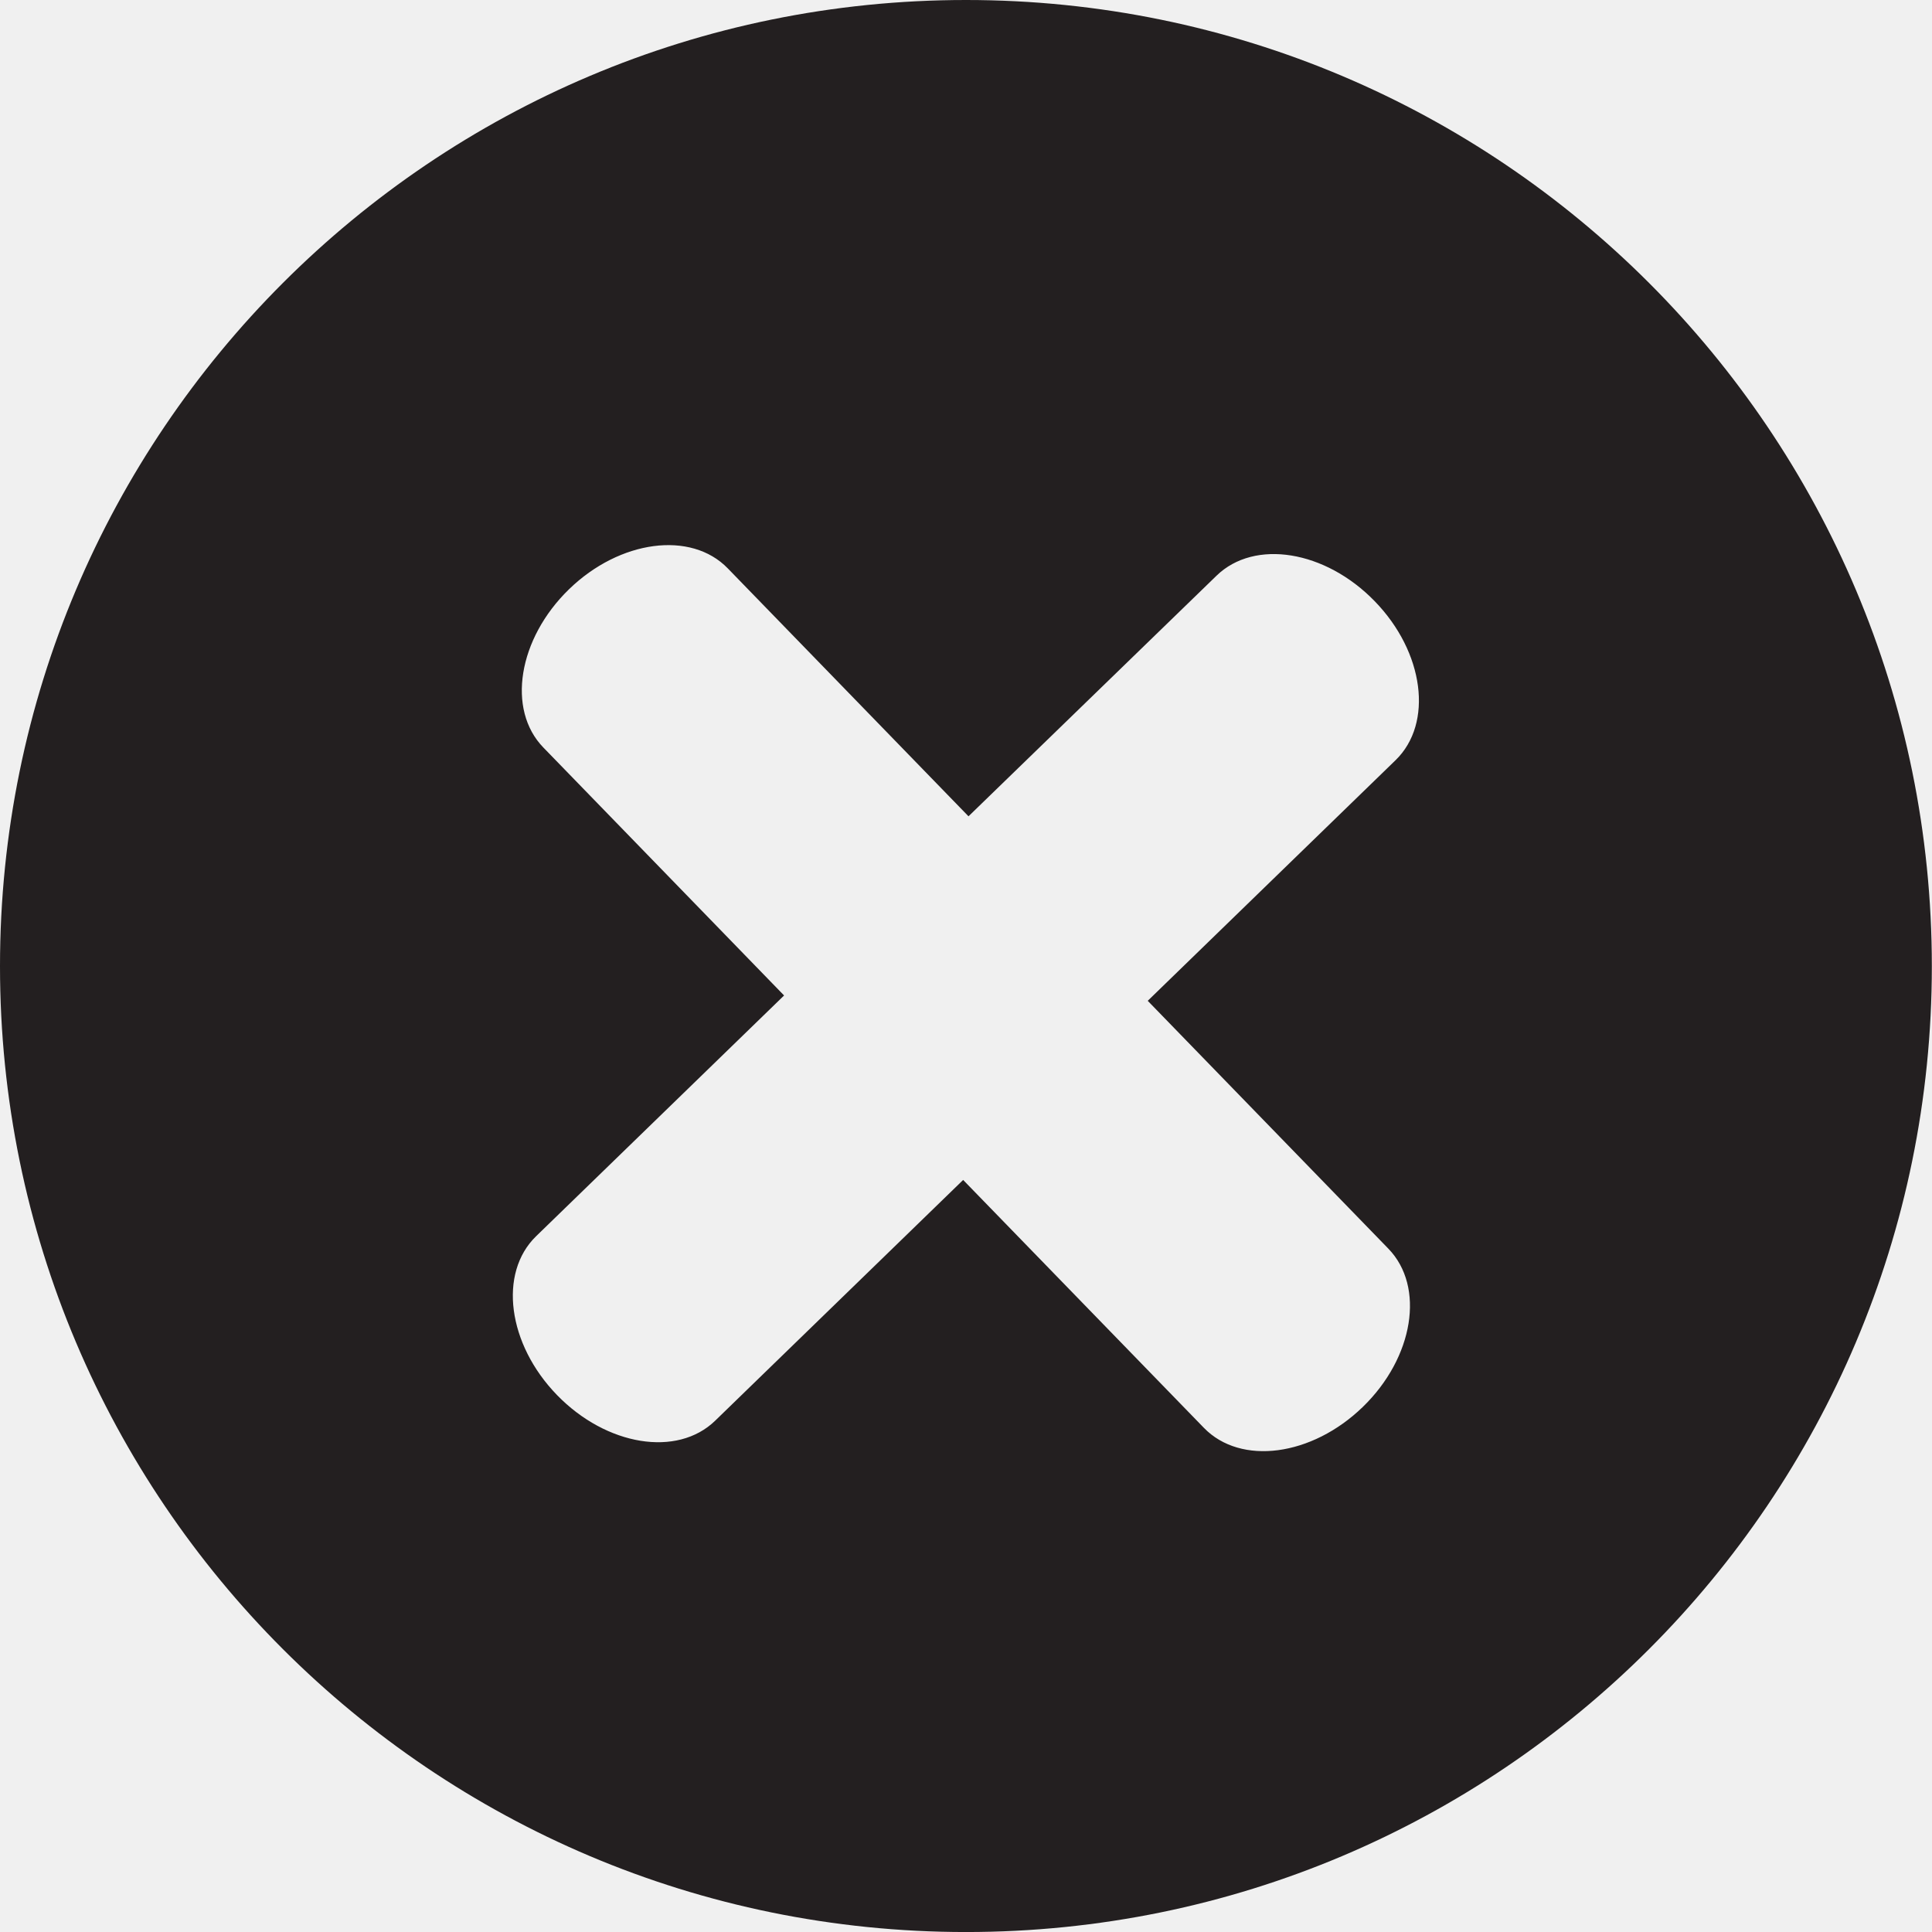
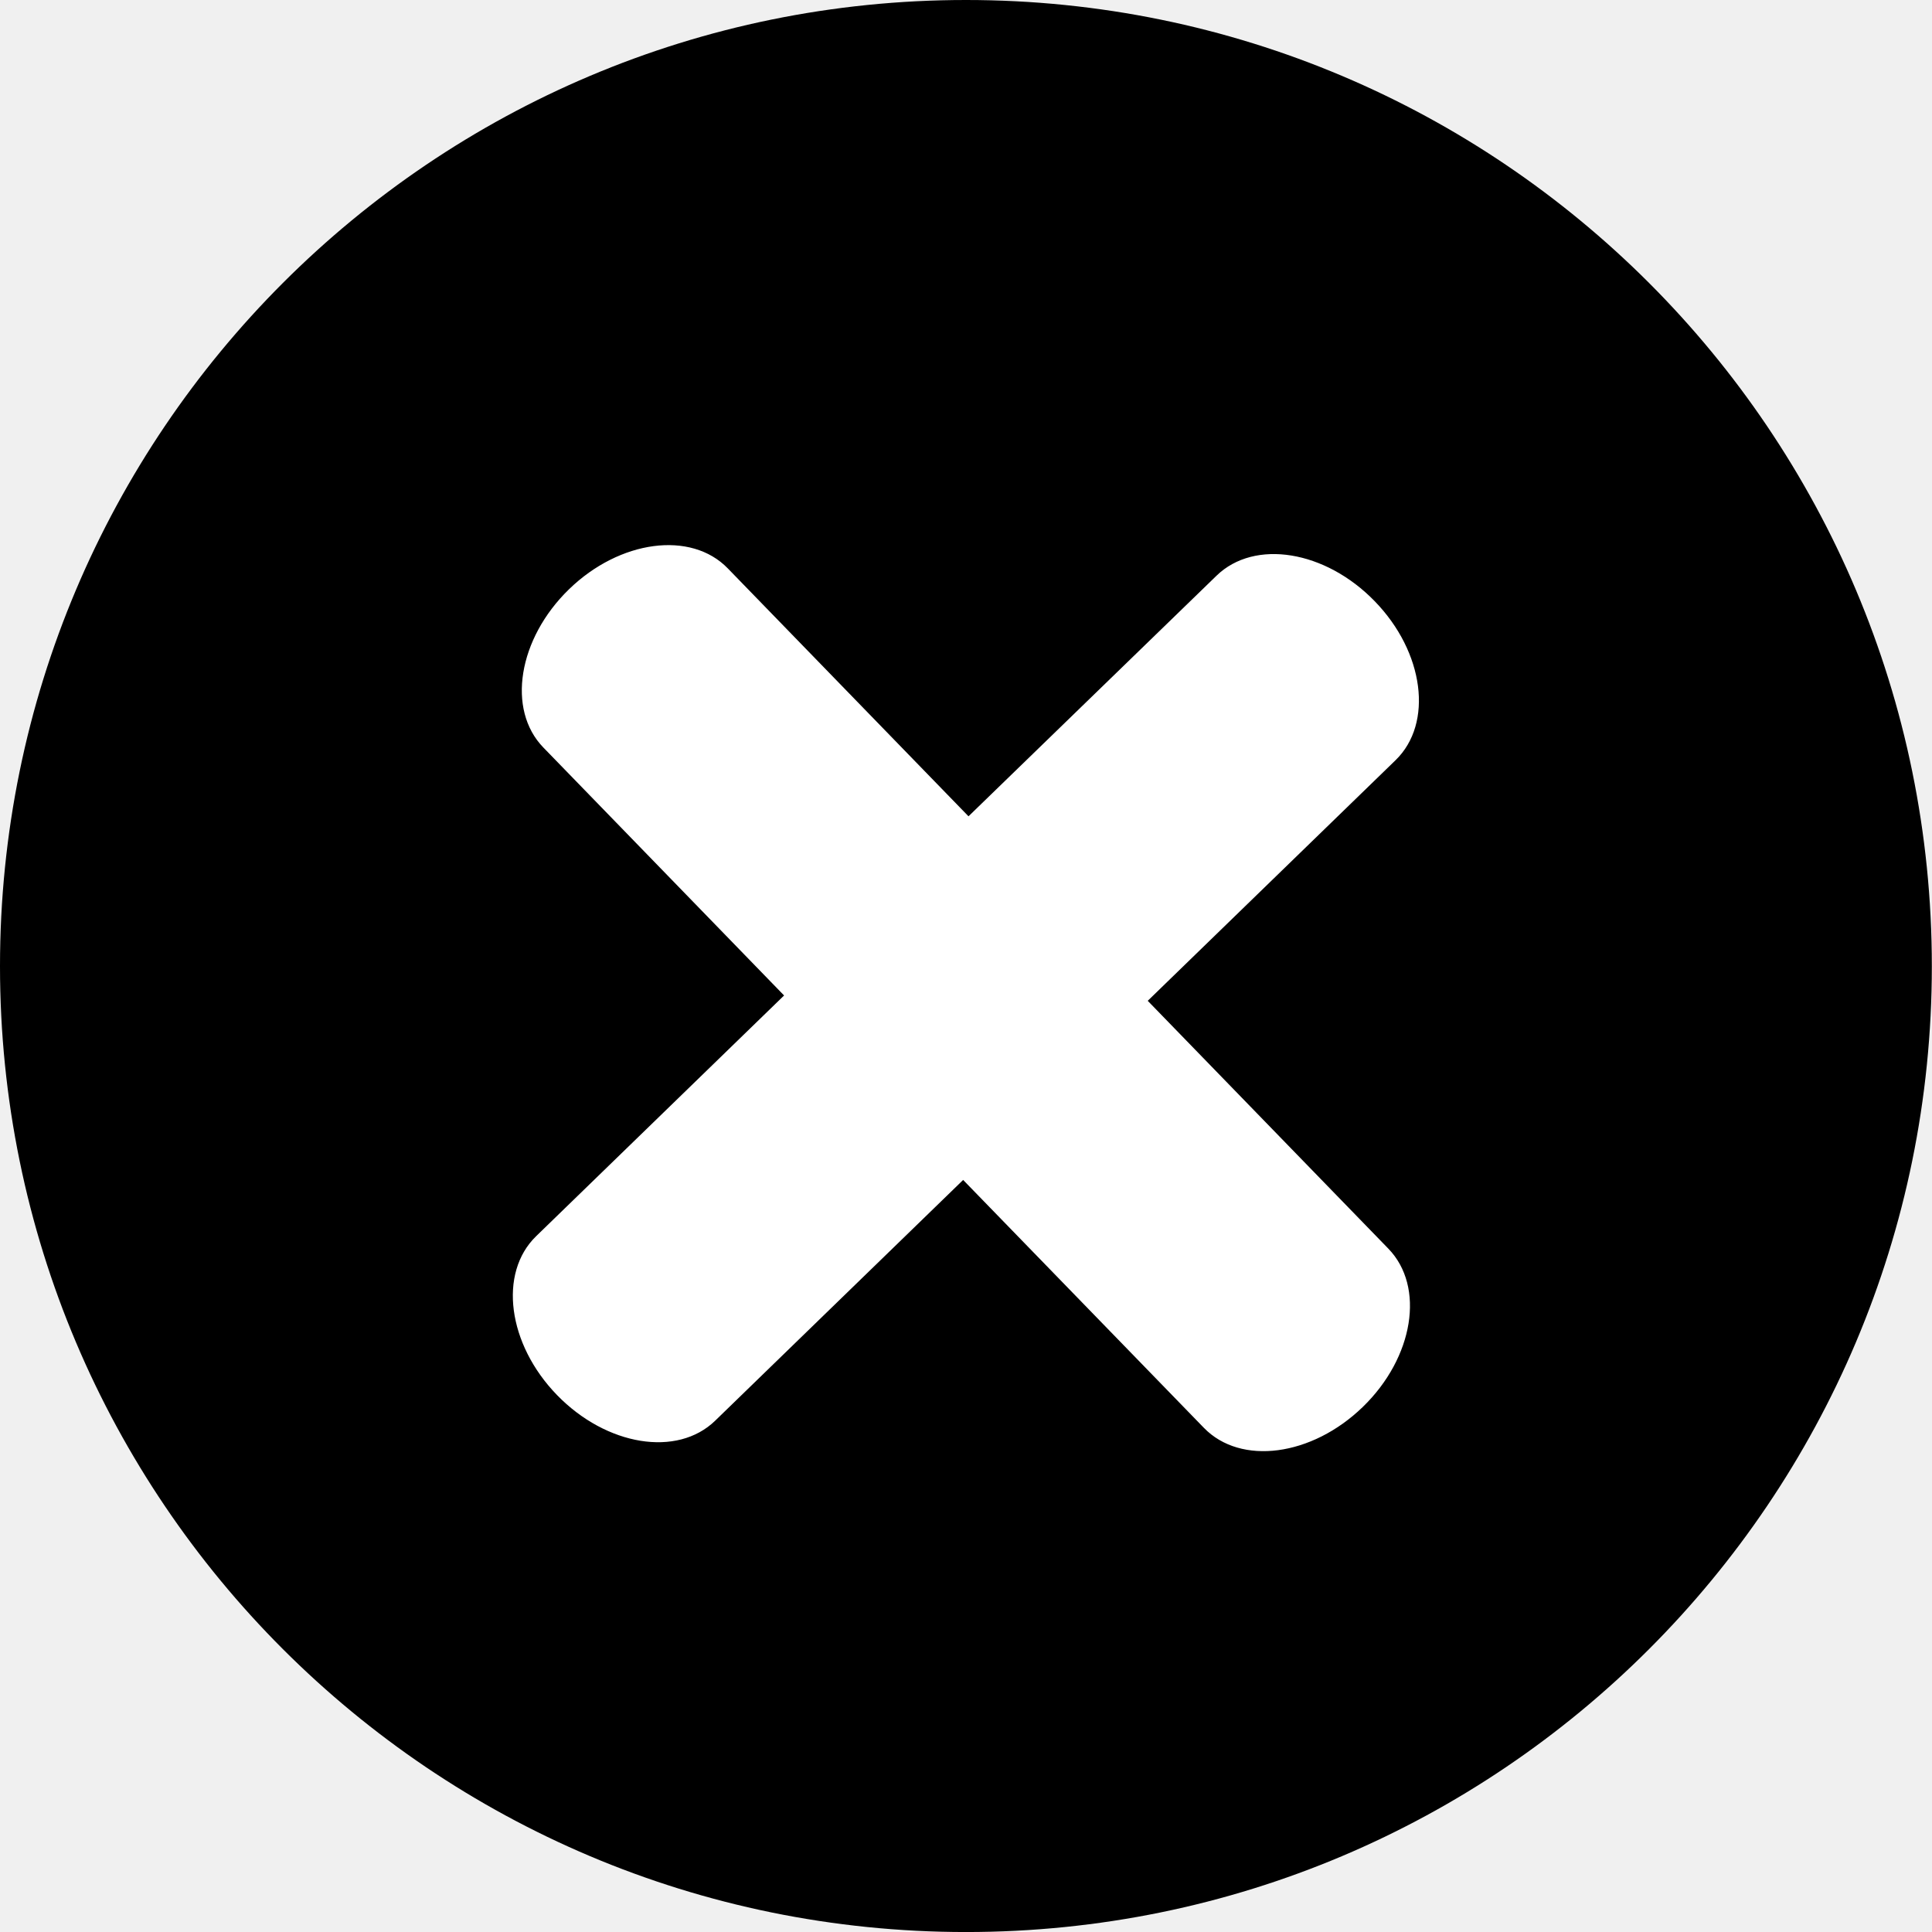
- <svg xmlns="http://www.w3.org/2000/svg" version="1.1" id="Layer_1" x="0px" y="0px" viewBox="0 0 72.434 72.44" style="enable-background:new 0 0 72.434 72.44;" xml:space="preserve">
-   <path style="fill:#231F20;" d="M36.22,0C16.212,0,0,16.216,0,36.227c0,19.999,16.212,36.214,36.22,36.214  c20.011,0,36.214-16.215,36.214-36.214C72.434,16.215,56.231,0,36.22,0z M52.058,46.82c1.379,1.424,0.953,4.078-0.959,5.932  c-1.911,1.854-4.577,2.209-5.959,0.785l-9.027-9.295l-9.298,9.027c-1.421,1.379-4.075,0.947-5.929-0.961s-2.206-4.574-0.785-5.956  l9.298-9.027l-9.027-9.298c-1.379-1.421-0.946-4.078,0.962-5.932c1.905-1.851,4.577-2.204,5.953-0.785l9.027,9.297l9.301-9.023  c1.424-1.382,4.078-0.95,5.929,0.958c1.857,1.908,2.206,4.577,0.785,5.959l-9.295,9.024L52.058,46.82z" />
+ <svg xmlns="http://www.w3.org/2000/svg" version="1.1" id="Layer_1" x="0px" y="0px" viewBox="0 0 72.434 72.44" style="enable-background:new 0 0 72.434 72.44" xml:space="preserve">
+   <circle style="fill:#ffffff" cx="32" cy="32" r="30" />
+   <path style="fill:#000000;" d="M36.22,0C16.212,0,0,16.216,0,36.227c0,19.999,16.212,36.214,36.22,36.214  c20.011,0,36.214-16.215,36.214-36.214C72.434,16.215,56.231,0,36.22,0z M52.058,46.82c1.379,1.424,0.953,4.078-0.959,5.932  c-1.911,1.854-4.577,2.209-5.959,0.785l-9.027-9.295l-9.298,9.027c-1.421,1.379-4.075,0.947-5.929-0.961s-2.206-4.574-0.785-5.956  l9.298-9.027l-9.027-9.298c-1.379-1.421-0.946-4.078,0.962-5.932c1.905-1.851,4.577-2.204,5.953-0.785l9.027,9.297l9.301-9.023  c1.424-1.382,4.078-0.95,5.929,0.958c1.857,1.908,2.206,4.577,0.785,5.959l-9.295,9.024L52.058,46.82z" />
</svg>
